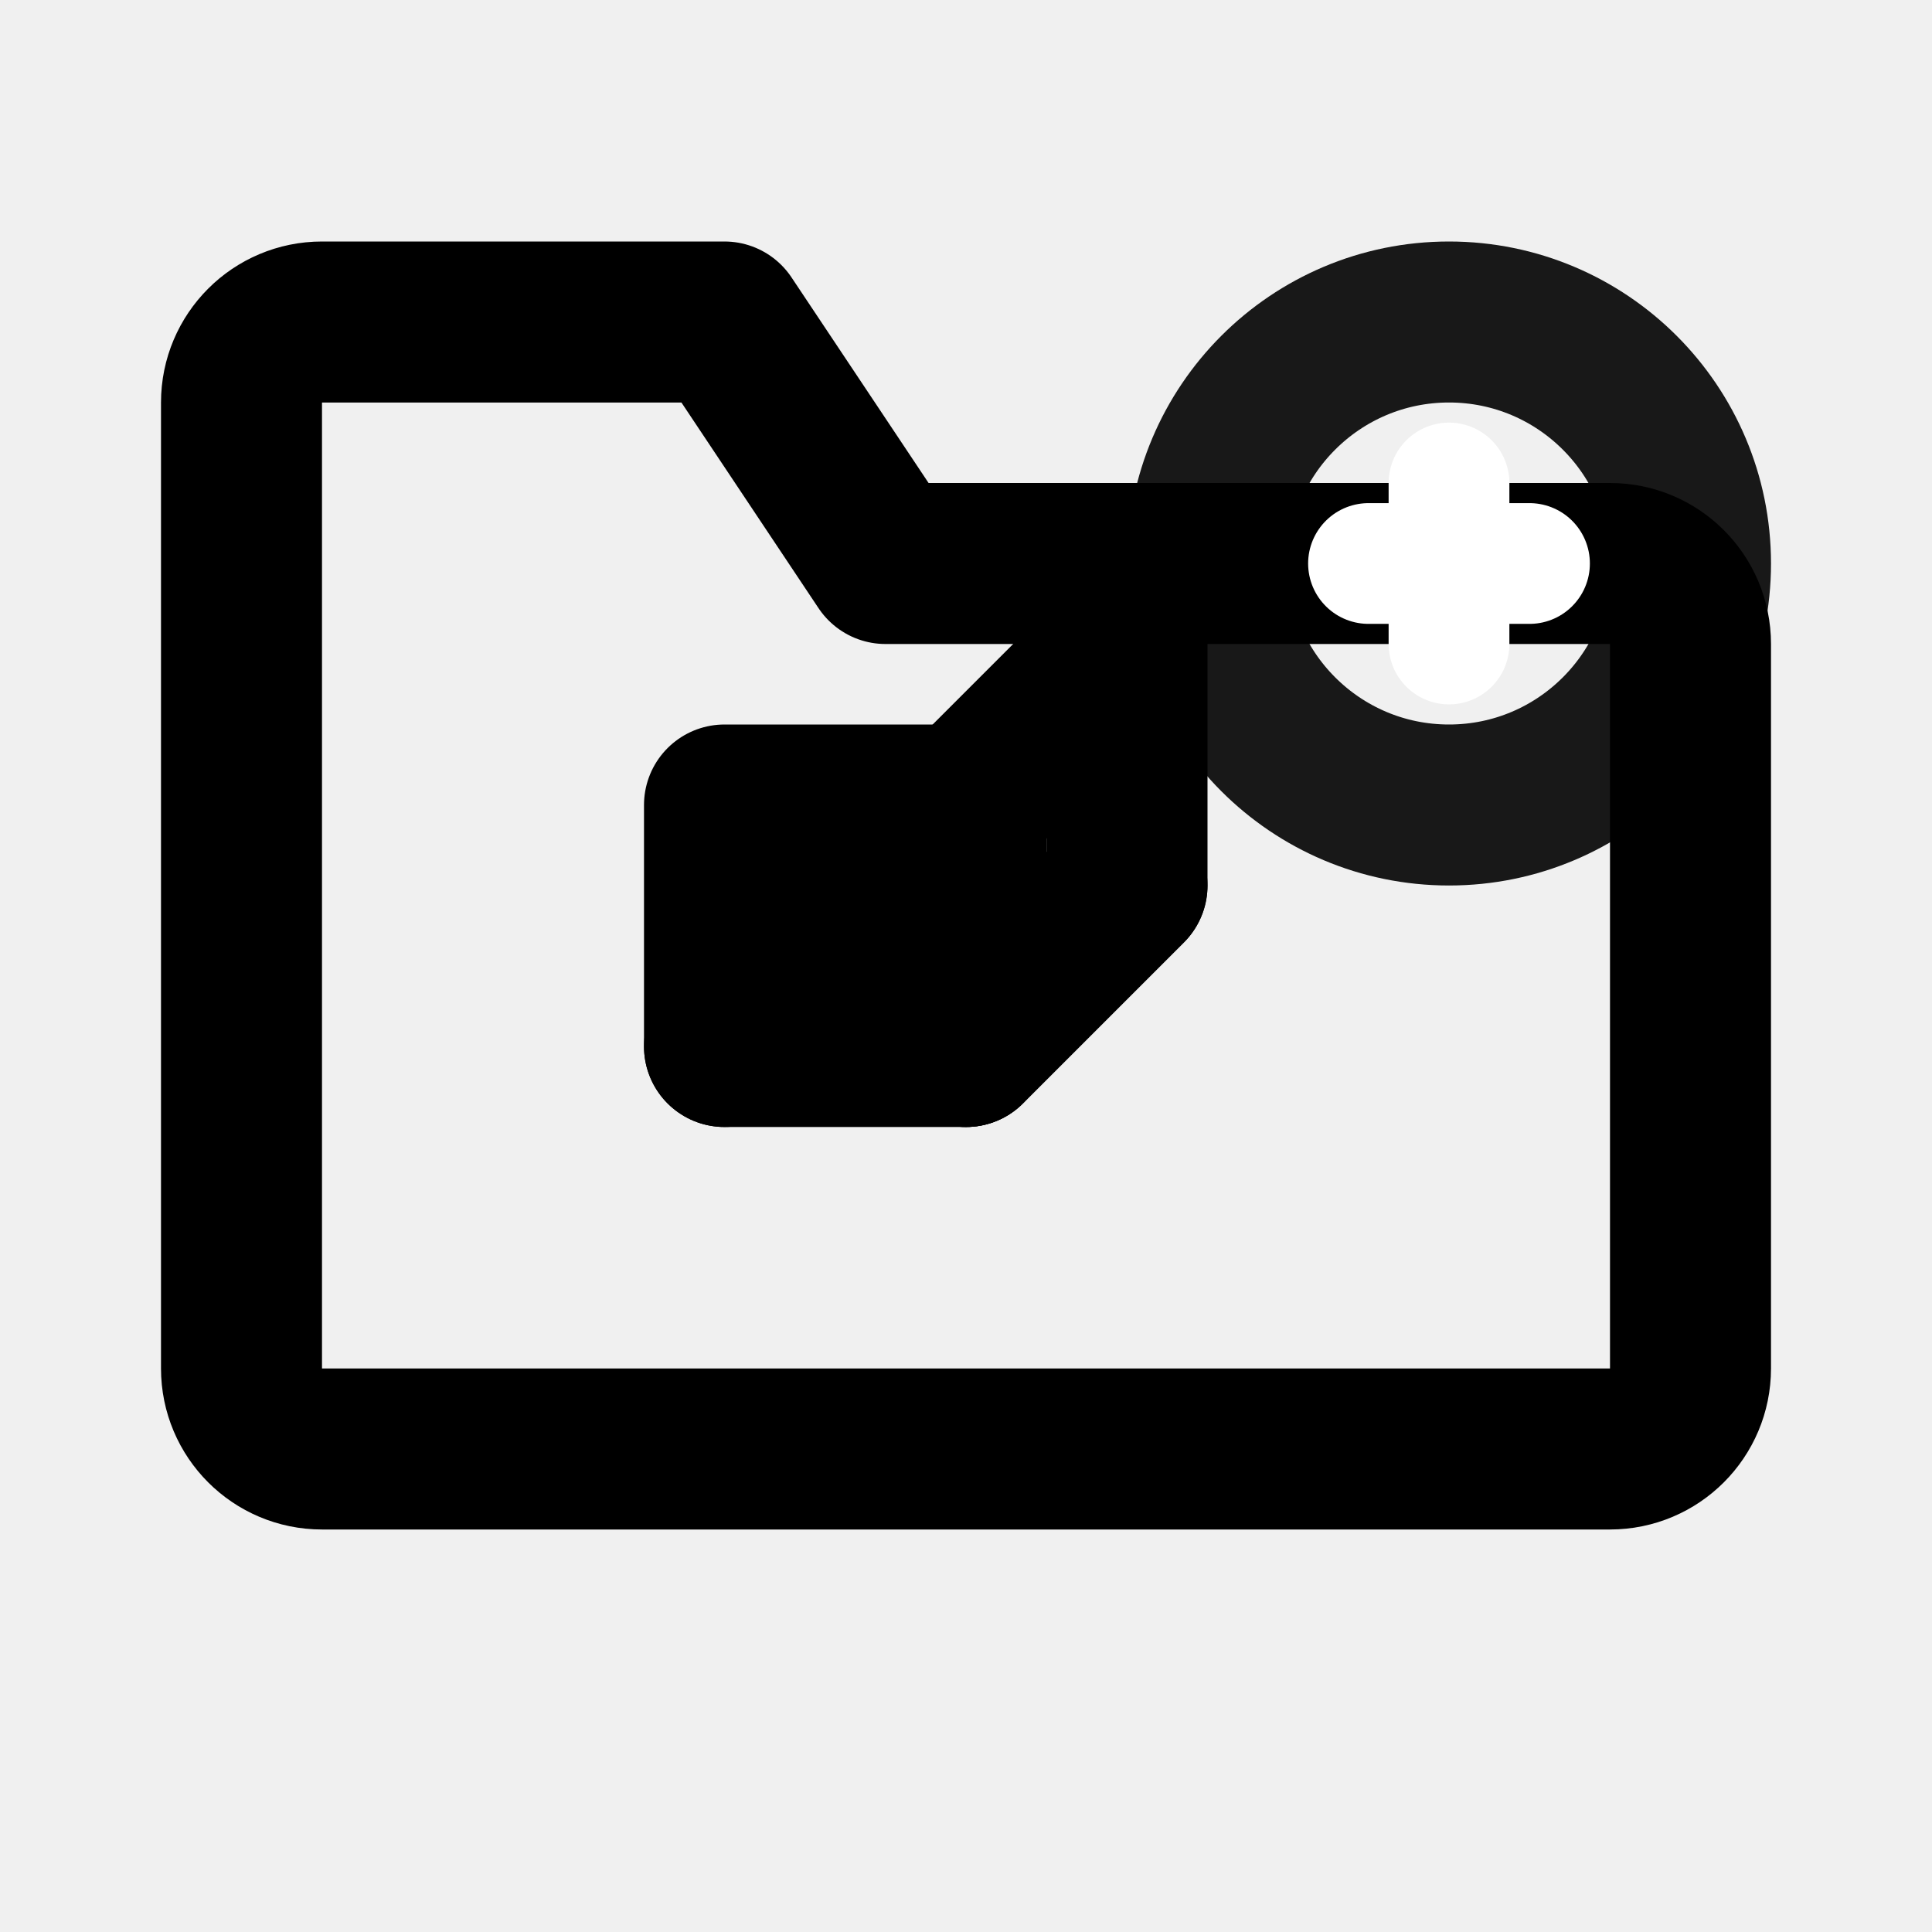
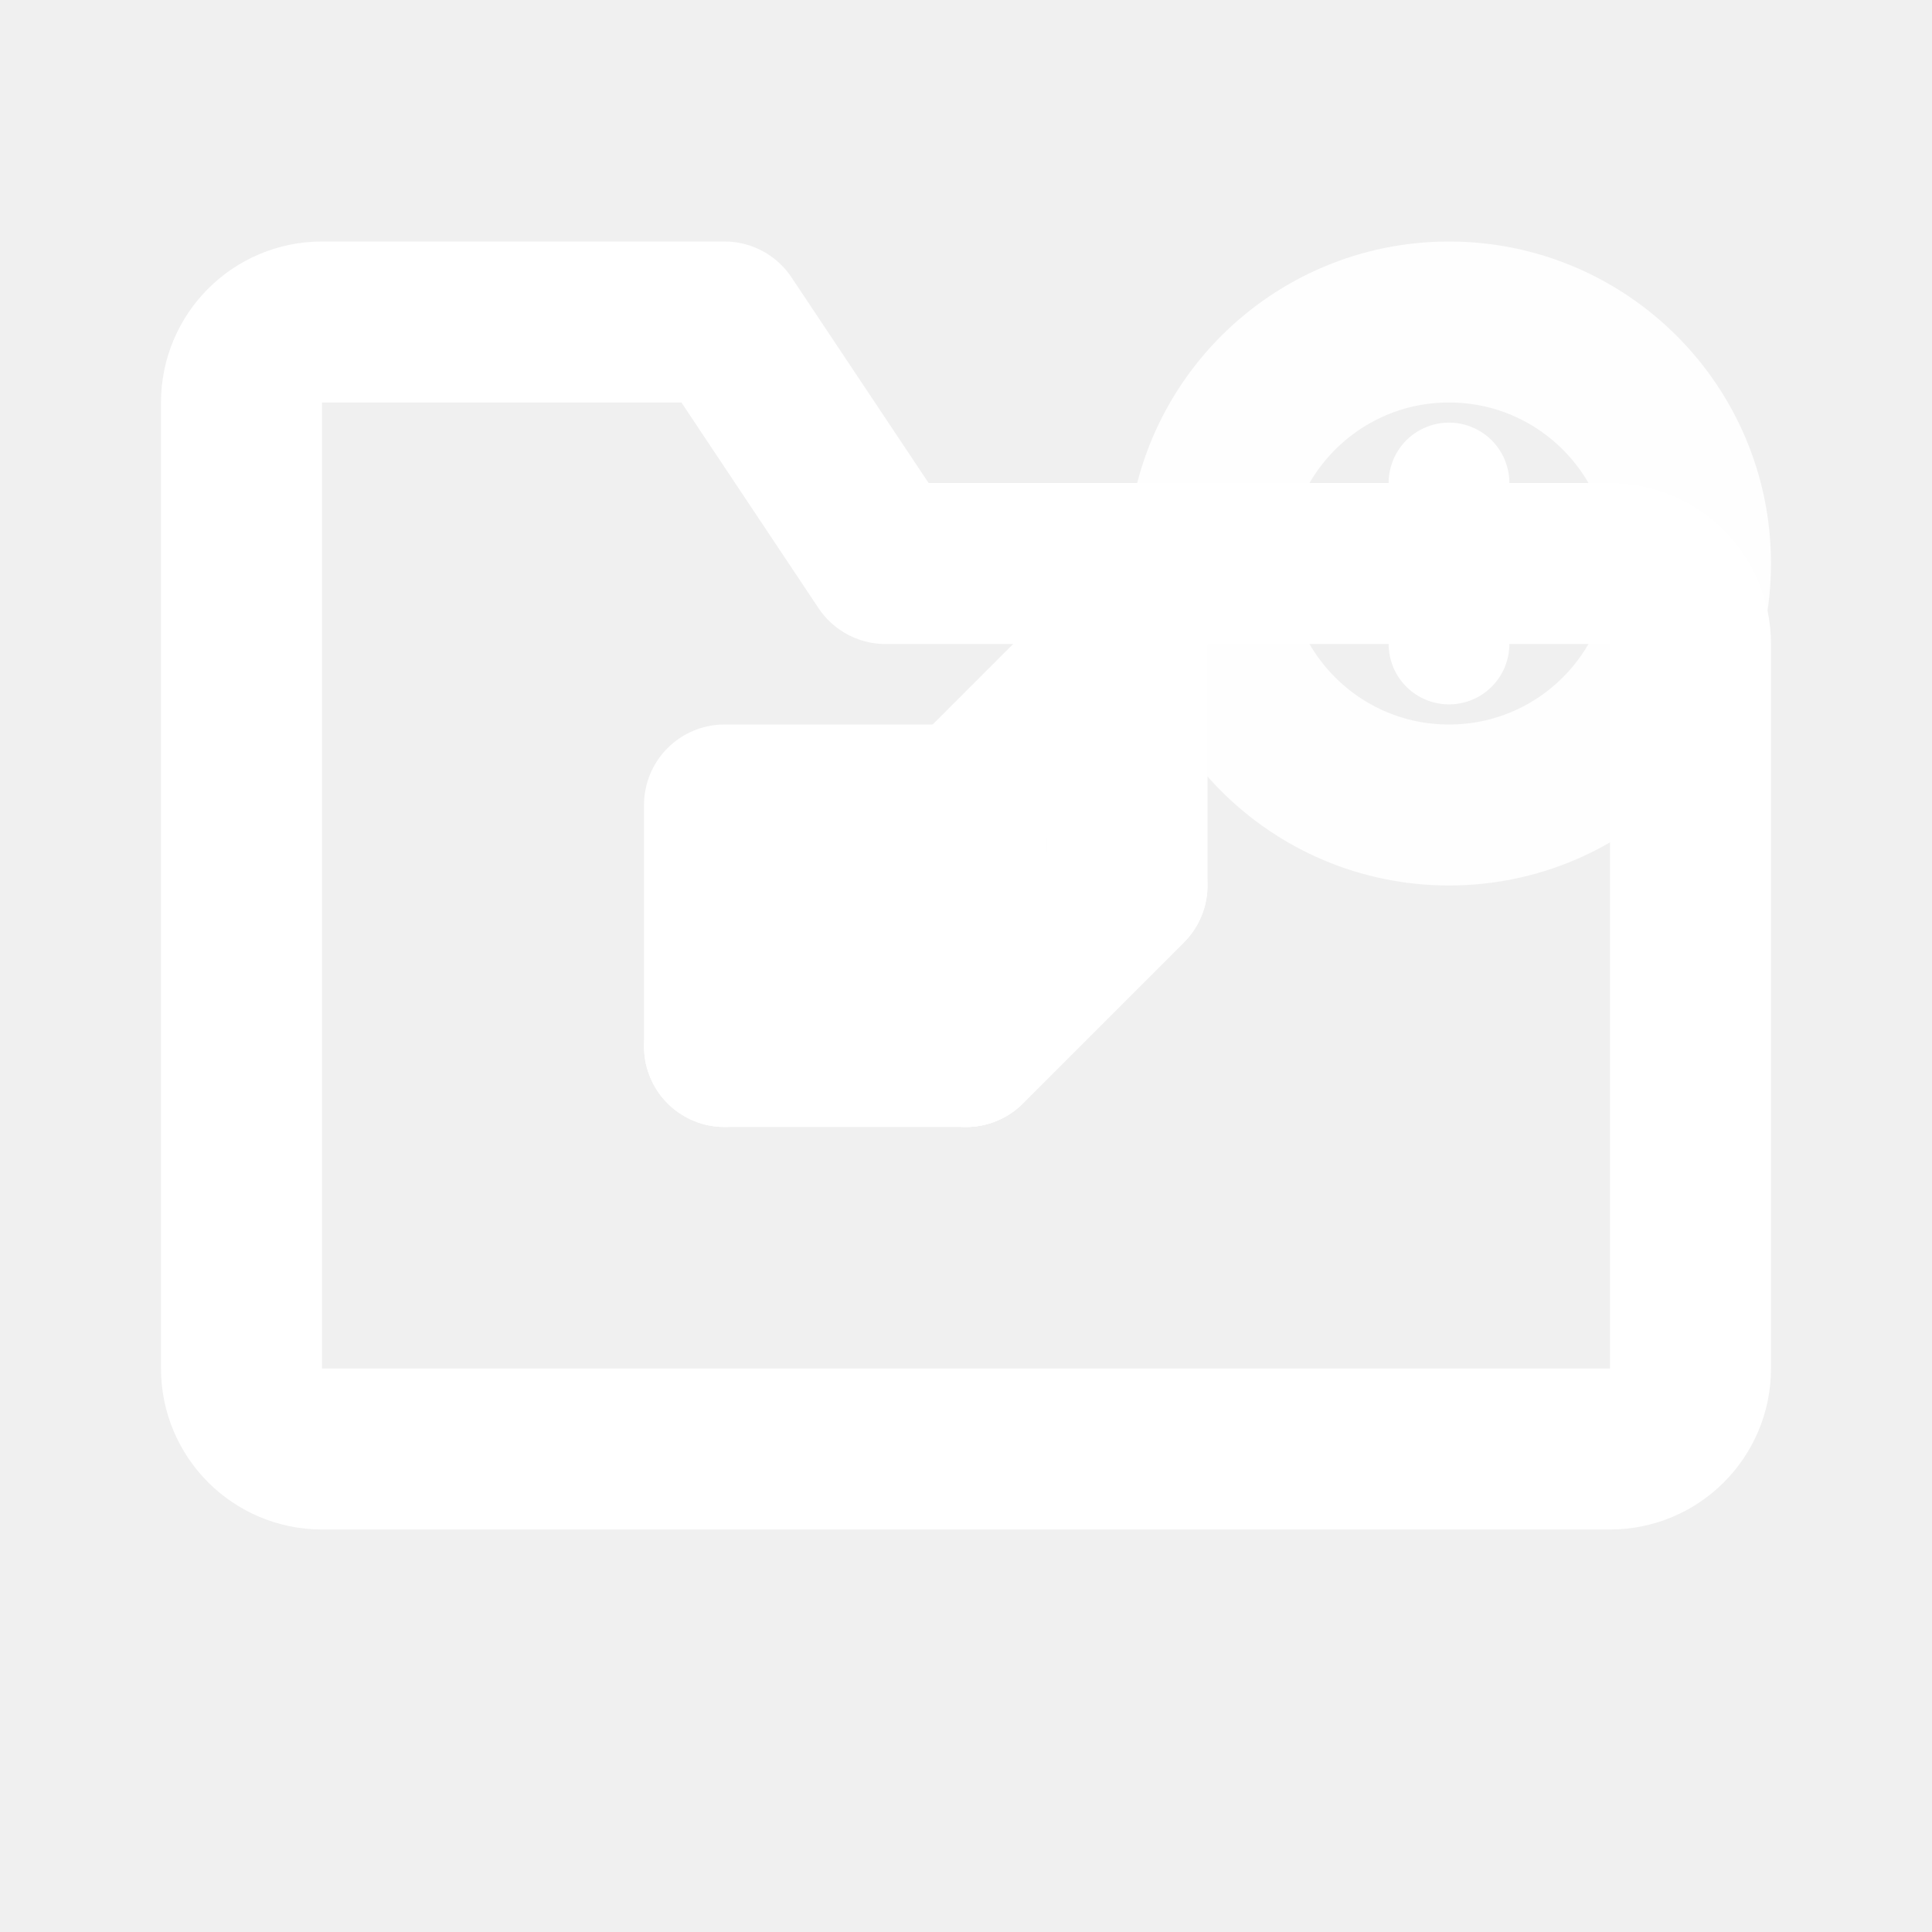
- <svg xmlns="http://www.w3.org/2000/svg" viewBox="0 0 24 24" width="24" height="24">
+ <svg xmlns="http://www.w3.org/2000/svg" viewBox="0 0 24 24" width="24" height="24" color="#FFFFFF">
  <defs>
    <style>
      .icon-path { fill: none; stroke: currentColor; stroke-width: 2; stroke-linecap: round; stroke-linejoin: round; }
    </style>
  </defs>
  <path class="icon-path" d="M4 4h5l2 3h9a1 1 0 0 1 1 1v9a1 1 0 0 1-1 1H4a1 1 0 0 1-1-1V5a1 1 0 0 1 1-1z" />
  <path class="icon-path" d="M9 10h3v3h-3z" />
  <path class="icon-path" d="M12 10l2 -2v3l-2 2" />
  <path class="icon-path" d="M12 13l2 -2" />
  <path class="icon-path" d="M9 13l2 -2" />
  <circle class="icon-path" cx="18" cy="7" r="3" fill="currentColor" opacity="0.9" />
-   <path d="M17 7h2M18 6v2" stroke="white" stroke-width="1.5" stroke-linecap="round" />
+   <path d="M17 7h2M18 6v2" stroke="currentColor" stroke-width="1.5" stroke-linecap="round" />
</svg>
